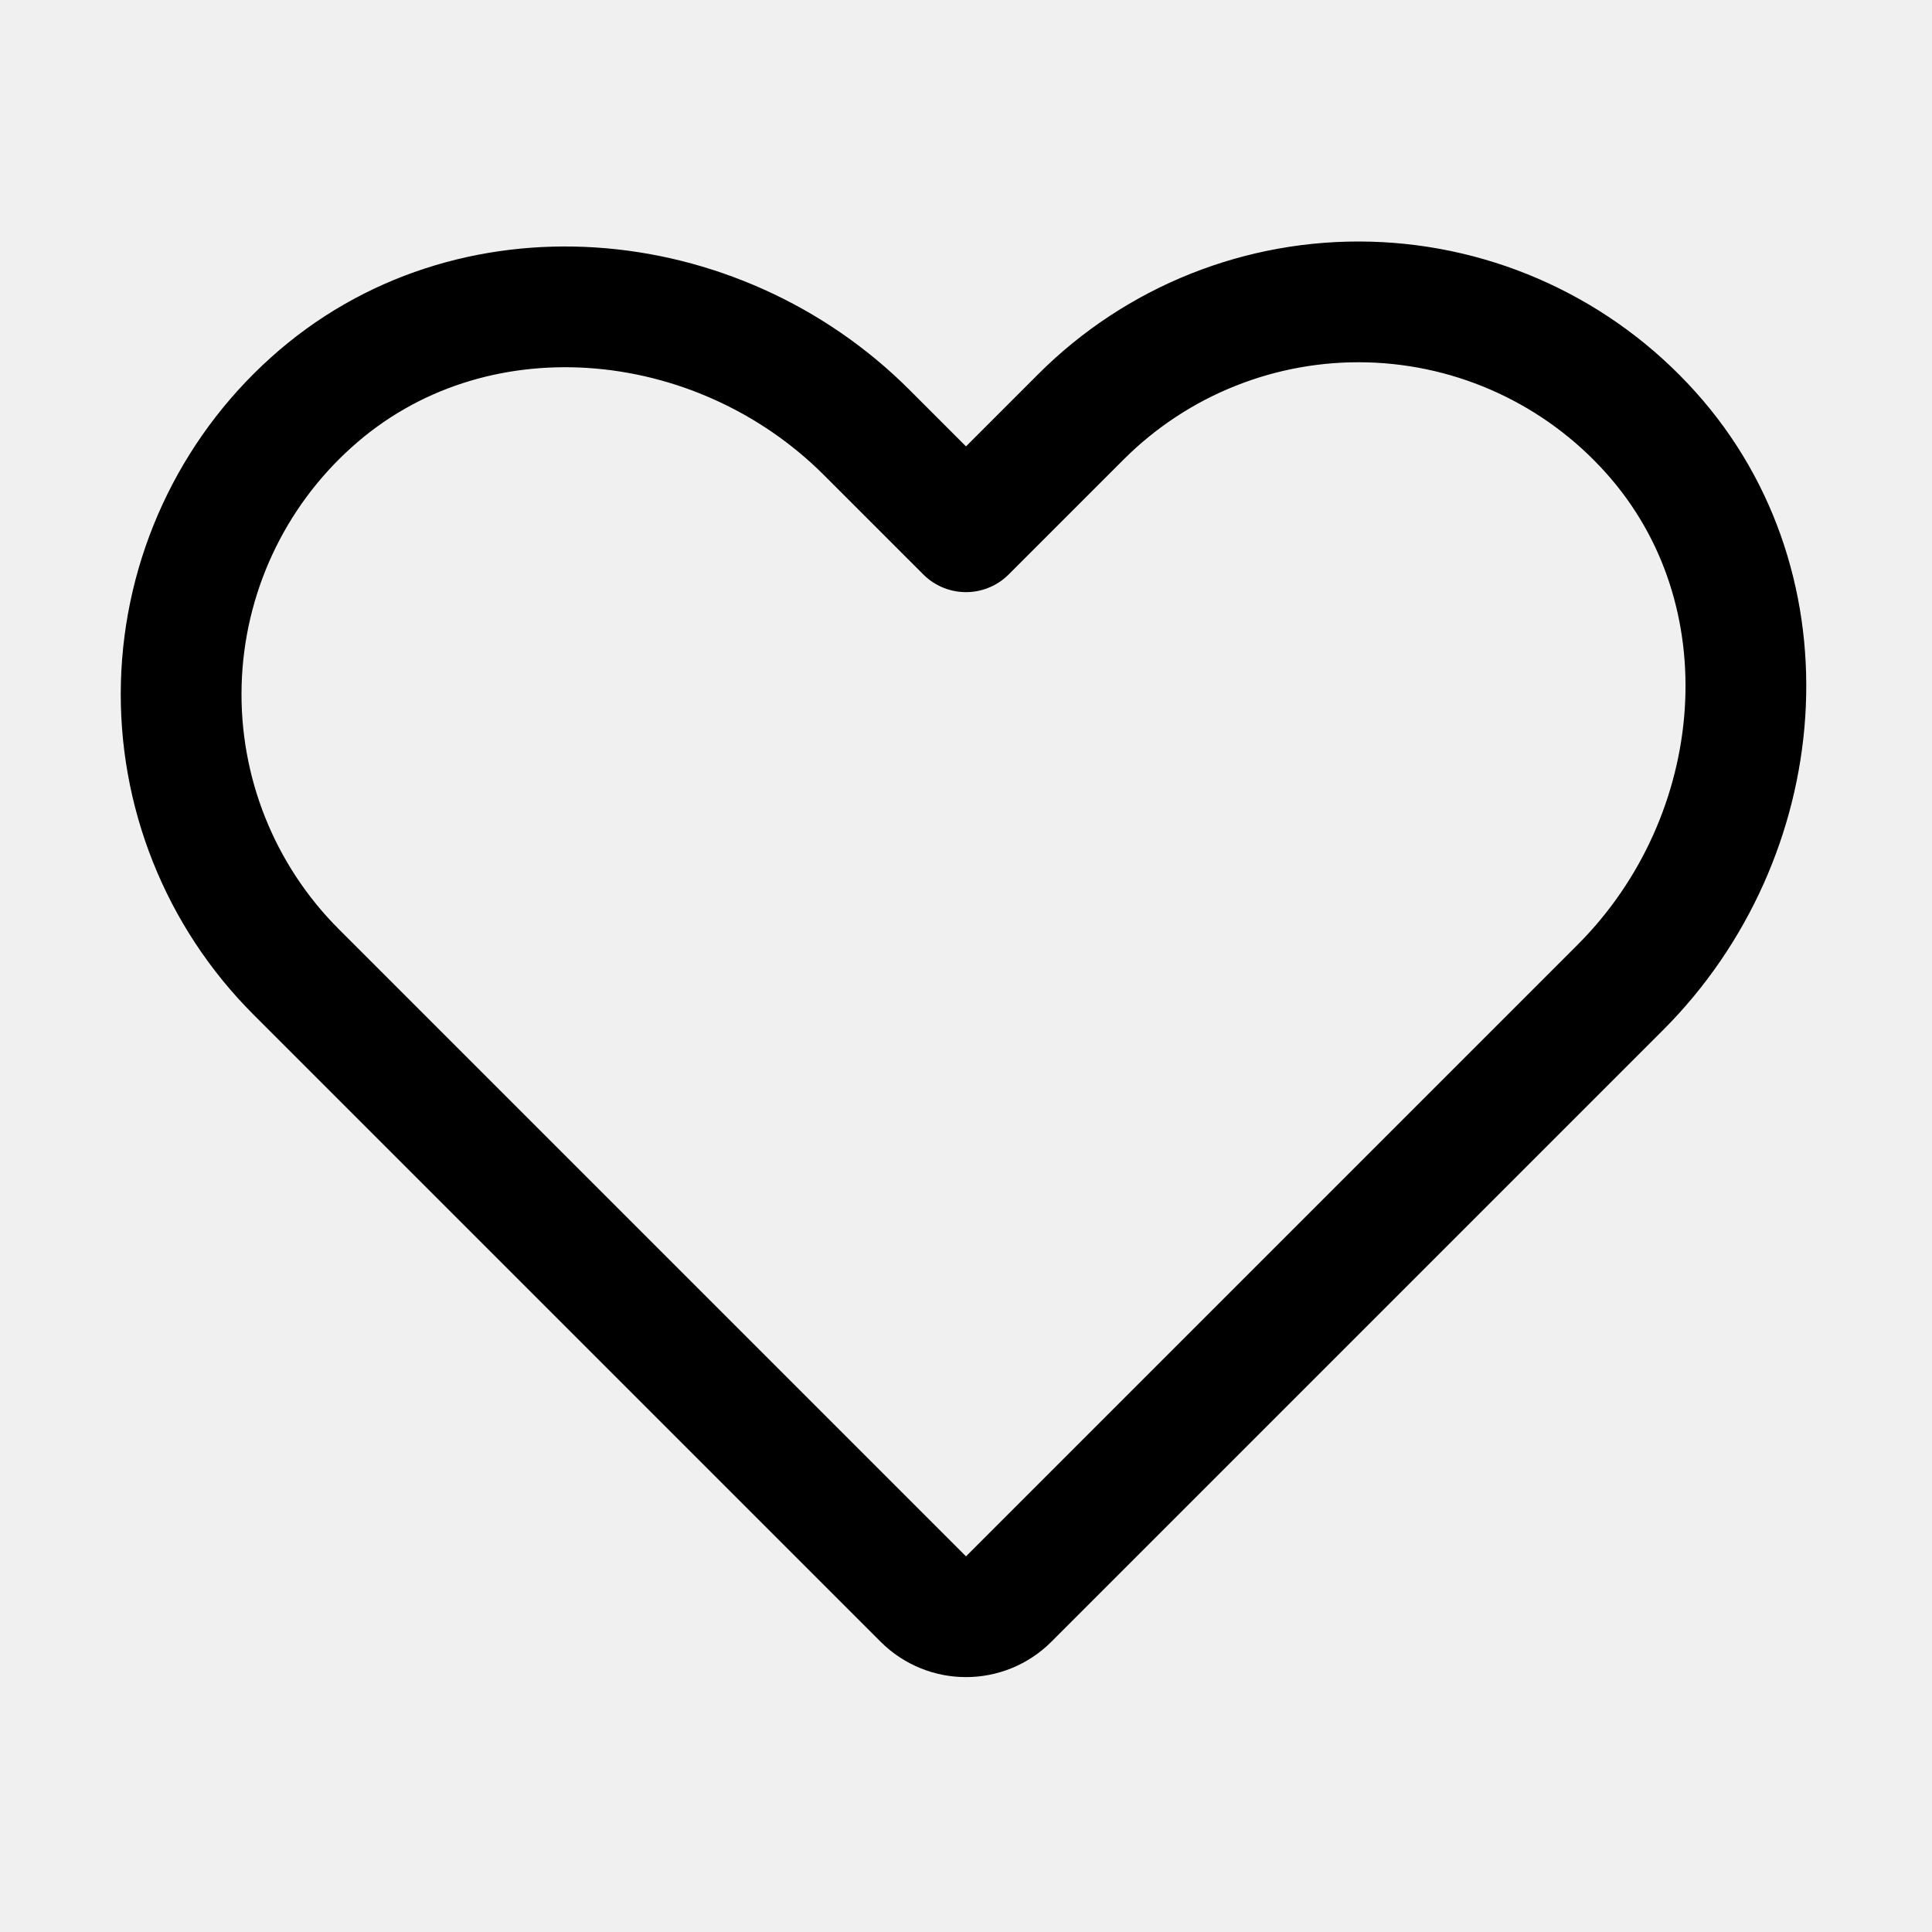
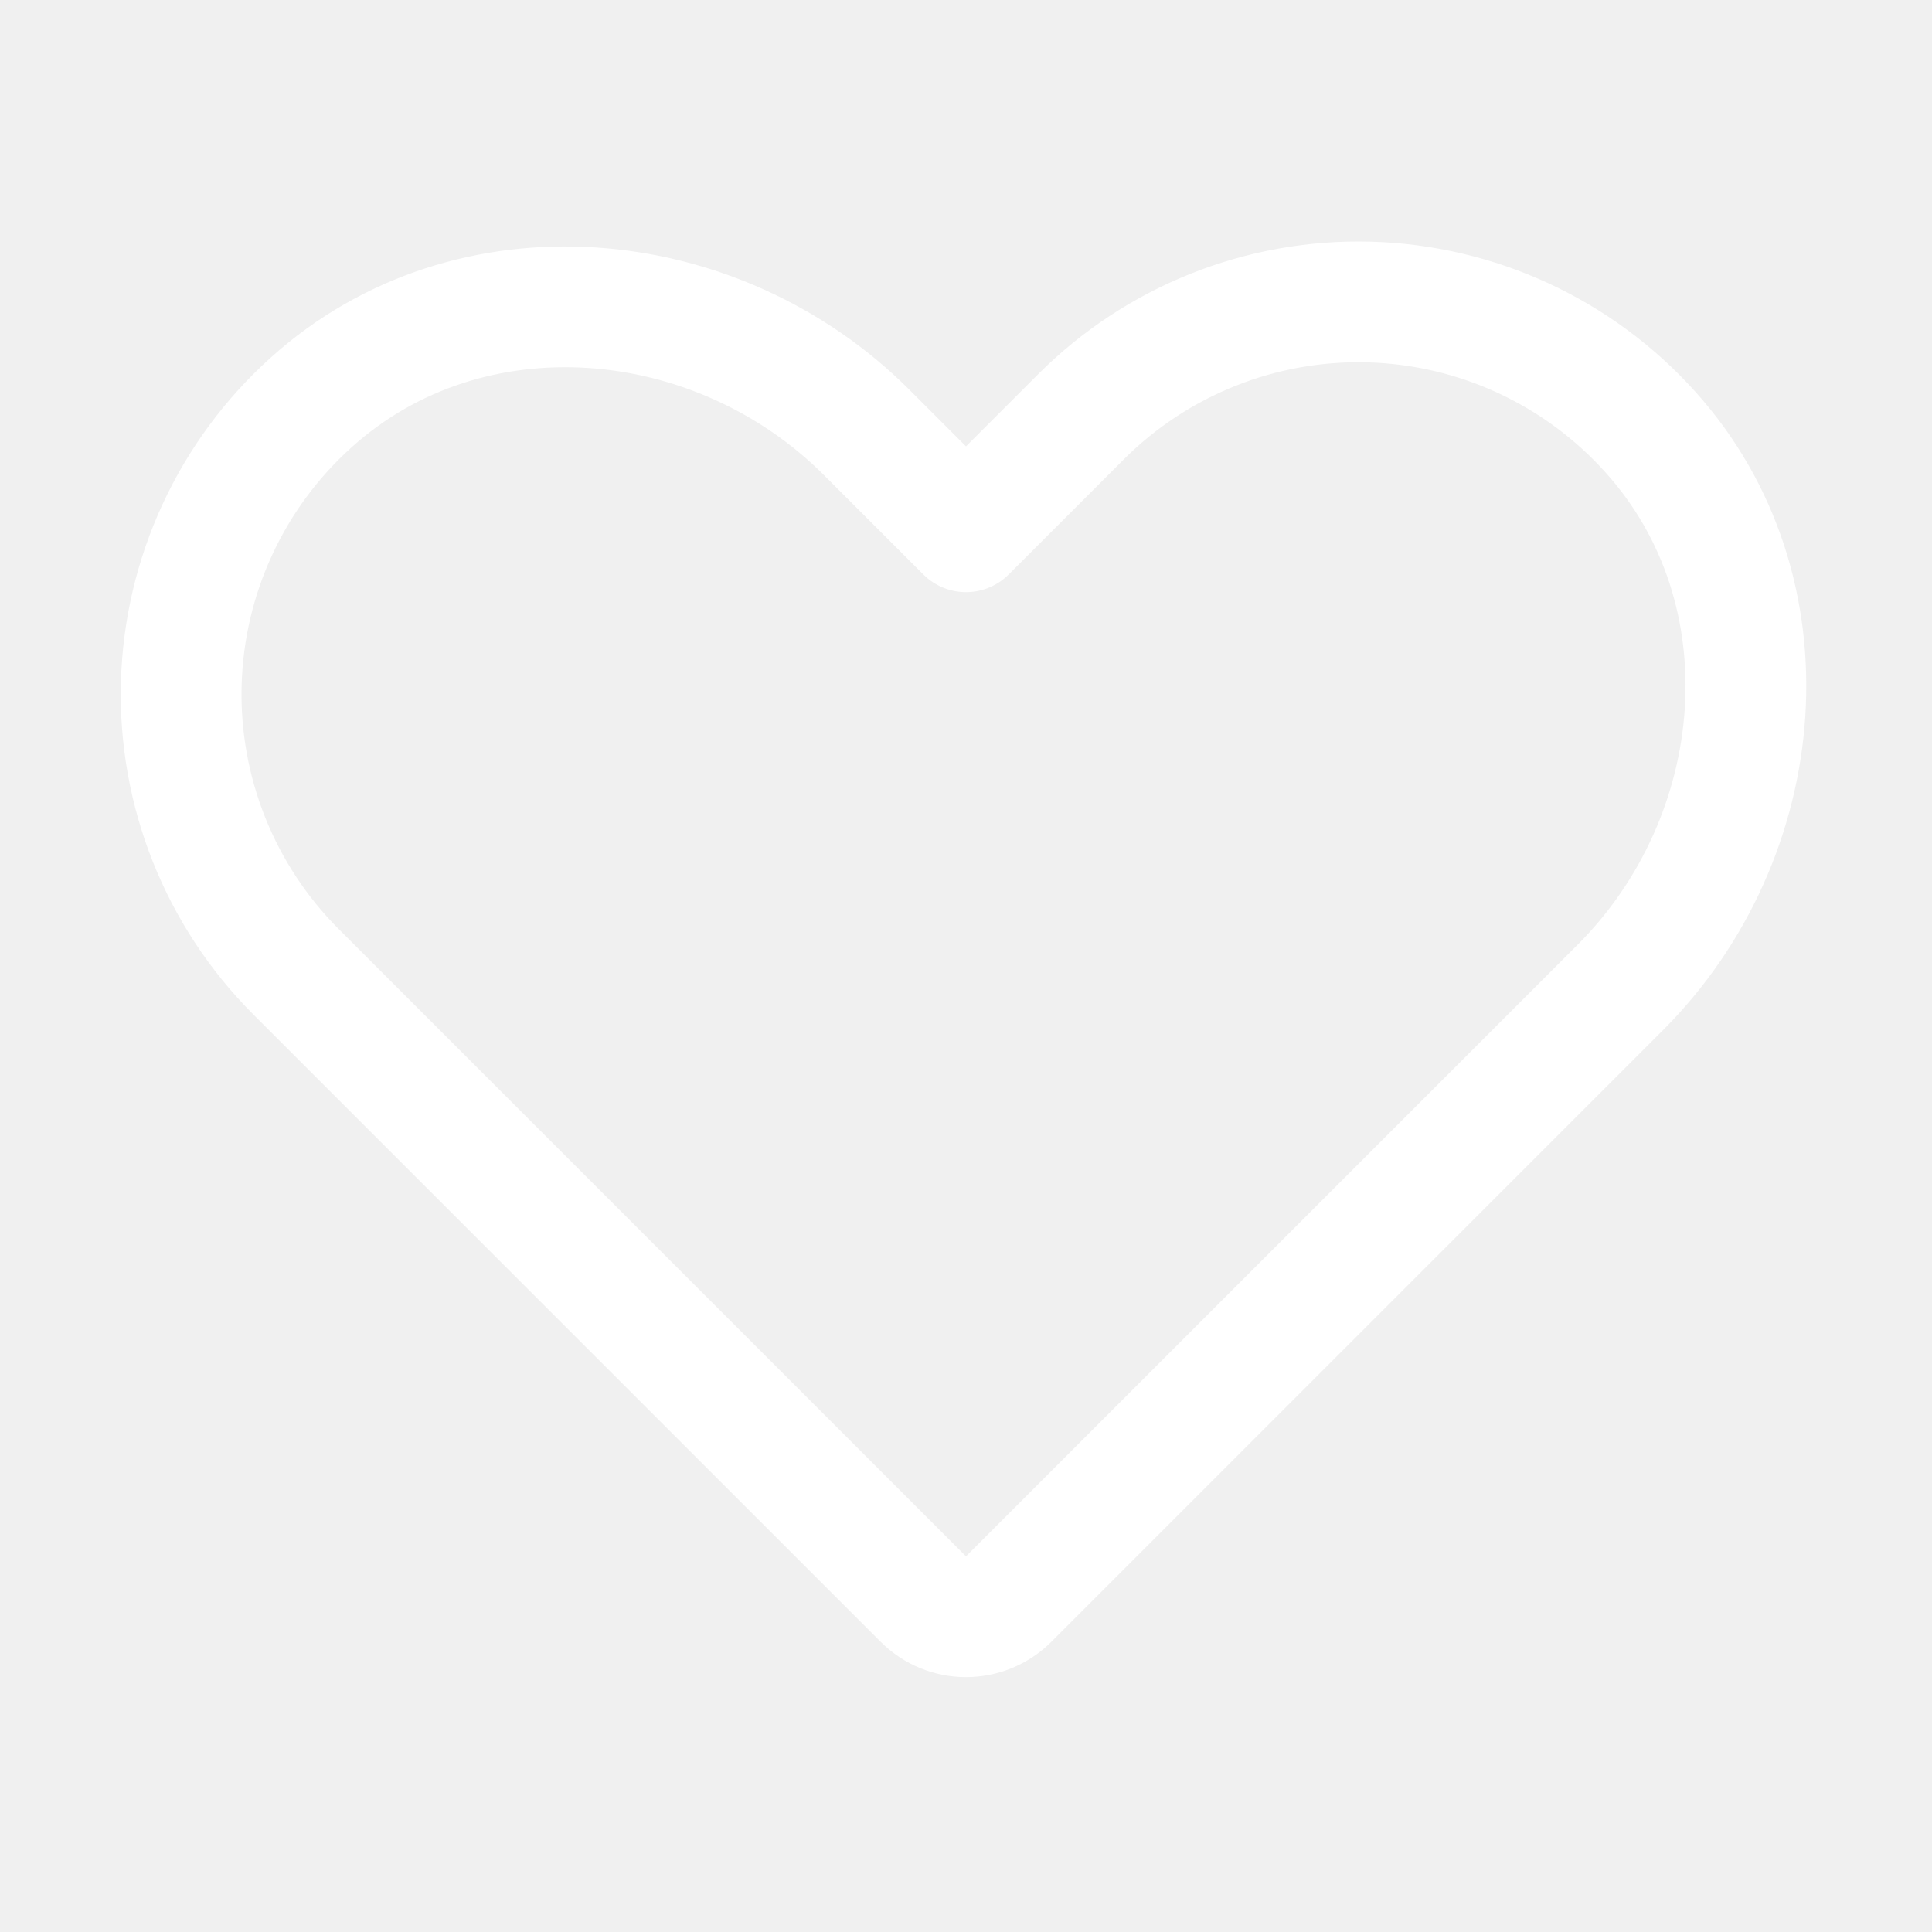
<svg xmlns="http://www.w3.org/2000/svg" width="192" height="192" viewBox="0 0 256 256">
  <rect width="256" height="256" fill="none" />
-   <path d="M133.657,211.882l81.032-81.032c19.91-19.91,22.848-52.666,4.006-73.59a52.003,52.003,0,0,0-75.465-2.029L128,70.461,114.85,57.311C94.94,37.4,62.184,34.463,41.26,53.305a52.003,52.003,0,0,0-2.029,75.465l83.113,83.113A8,8,0,0,0,133.657,211.882Z" fill="none" stroke="#000000" stroke-linecap="round" stroke-linejoin="round" stroke-width="16" />
+   <path d="M133.657,211.882l81.032-81.032c19.91-19.91,22.848-52.666,4.006-73.59a52.003,52.003,0,0,0-75.465-2.029L128,70.461,114.85,57.311C94.94,37.4,62.184,34.463,41.26,53.305a52.003,52.003,0,0,0-2.029,75.465l83.113,83.113A8,8,0,0,0,133.657,211.882Z" fill="none" stroke="#FFFFFF" stroke-linecap="round" stroke-linejoin="round" stroke-width="16" />
</svg>
